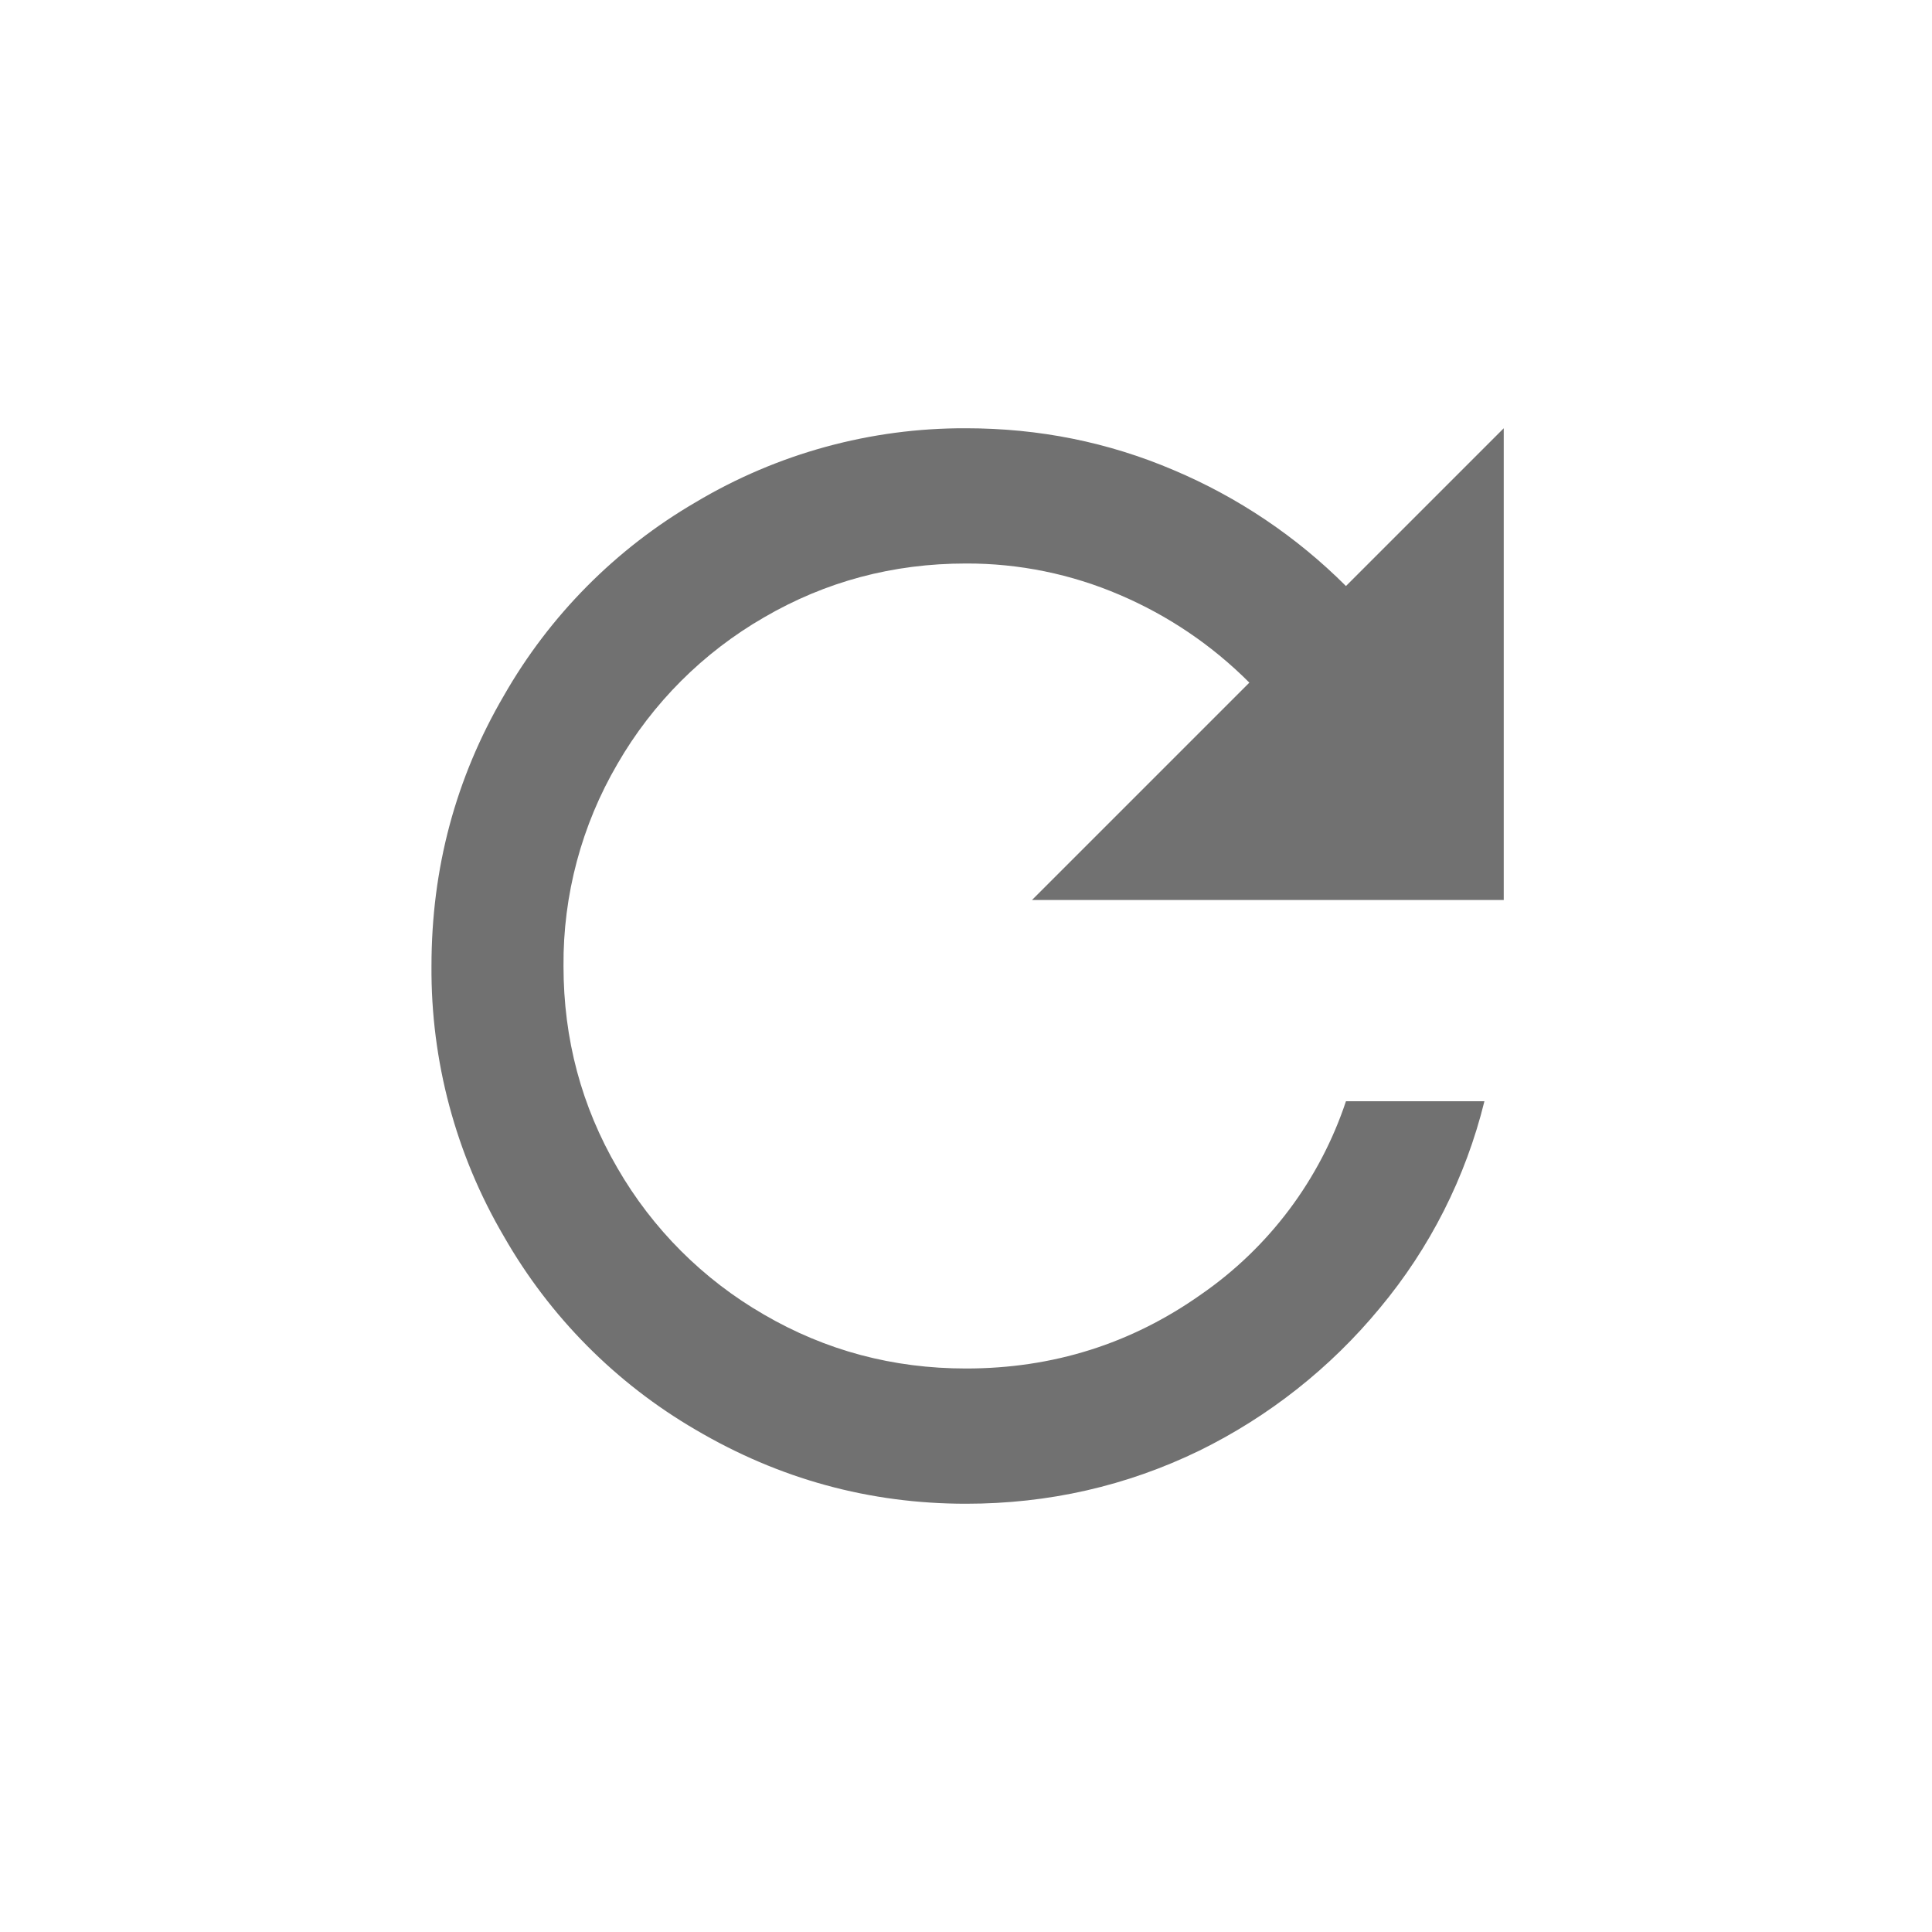
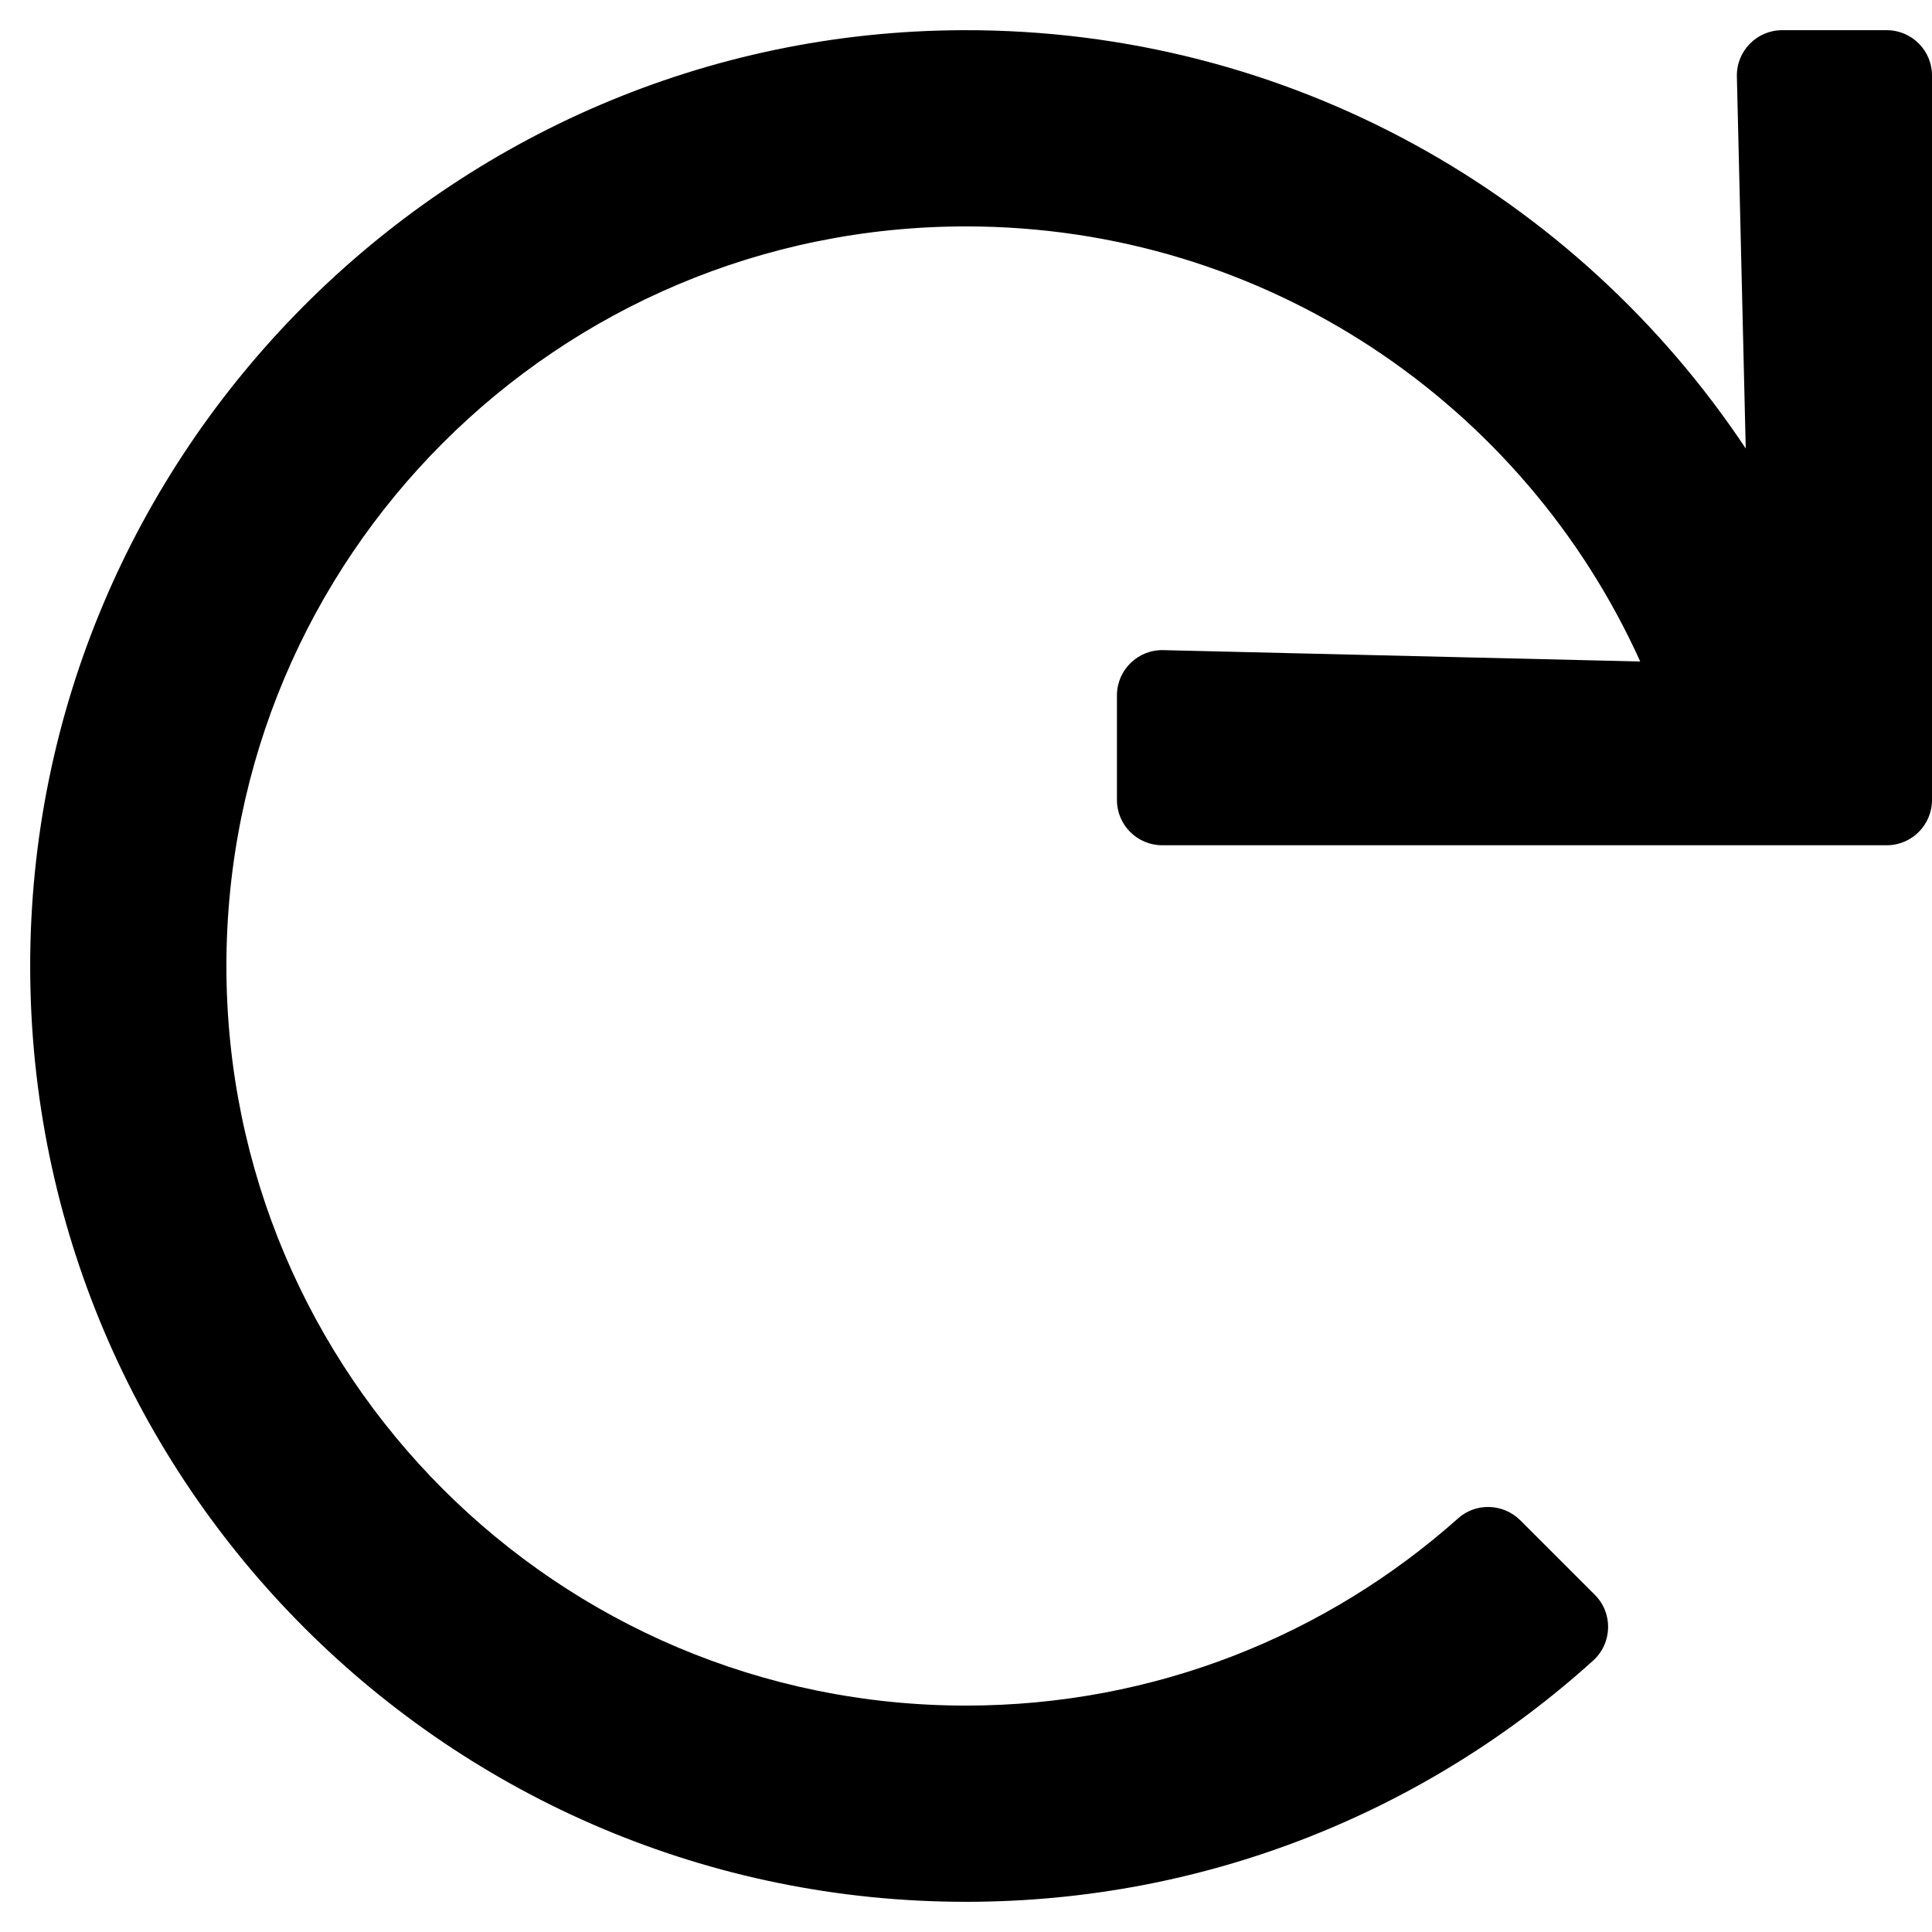
- <svg xmlns="http://www.w3.org/2000/svg" width="24" height="24">
-   <path fill="#717171" fill-rule="evenodd" d="M16.72 7.28l1.96-1.96v5.86h-5.86l2.7-2.7a5.095 5.095 0 00-1.61-1.09A4.799 4.799 0 0012 7c-.907 0-1.743.223-2.51.67a4.964 4.964 0 00-1.82 1.82A4.898 4.898 0 007 12c0 .907.223 1.743.67 2.51a4.964 4.964 0 001.82 1.82c.767.447 1.603.67 2.51.67 1.08 0 2.053-.307 2.92-.92a4.733 4.733 0 001.8-2.4h1.72a6.39 6.39 0 01-1.3 2.57 6.782 6.782 0 01-2.24 1.77c-.907.44-1.873.66-2.9.66-1.2 0-2.32-.307-3.36-.92a6.523 6.523 0 01-2.38-2.4 6.541 6.541 0 01-.9-3.36c0-1.213.3-2.333.9-3.36a6.523 6.523 0 012.38-2.4A6.501 6.501 0 0112 5.32c.907 0 1.767.173 2.58.52a6.724 6.724 0 012.14 1.44z" />
+ <svg xmlns="http://www.w3.org/2000/svg" viewBox="0 0 512 512" overflow="hidden">
+   <path d="M500 8h-27.711c-6.739 0-12.157 5.548-11.997 12.286l2.347 98.568C418.075 51.834 341.788 7.73 255.207 8.001 118.82 8.428 7.787 120.009 8 256.396 8.214 393.181 119.165 504 256 504c63.926 0 122.202-24.187 166.178-63.908 5.113-4.618 5.354-12.561.482-17.433l-19.738-19.738c-4.498-4.498-11.753-4.785-16.501-.552C351.787 433.246 306.105 452 256 452c-108.322 0-196-87.662-196-196 0-108.322 87.662-196 196-196 79.545 0 147.941 47.282 178.675 115.302l-126.389-3.009c-6.737-.16-12.286 5.257-12.286 11.997V212c0 6.627 5.373 12 12 12h192c6.627 0 12-5.373 12-12V20c0-6.627-5.373-12-12-12z" fill="currentColor" />
</svg>
